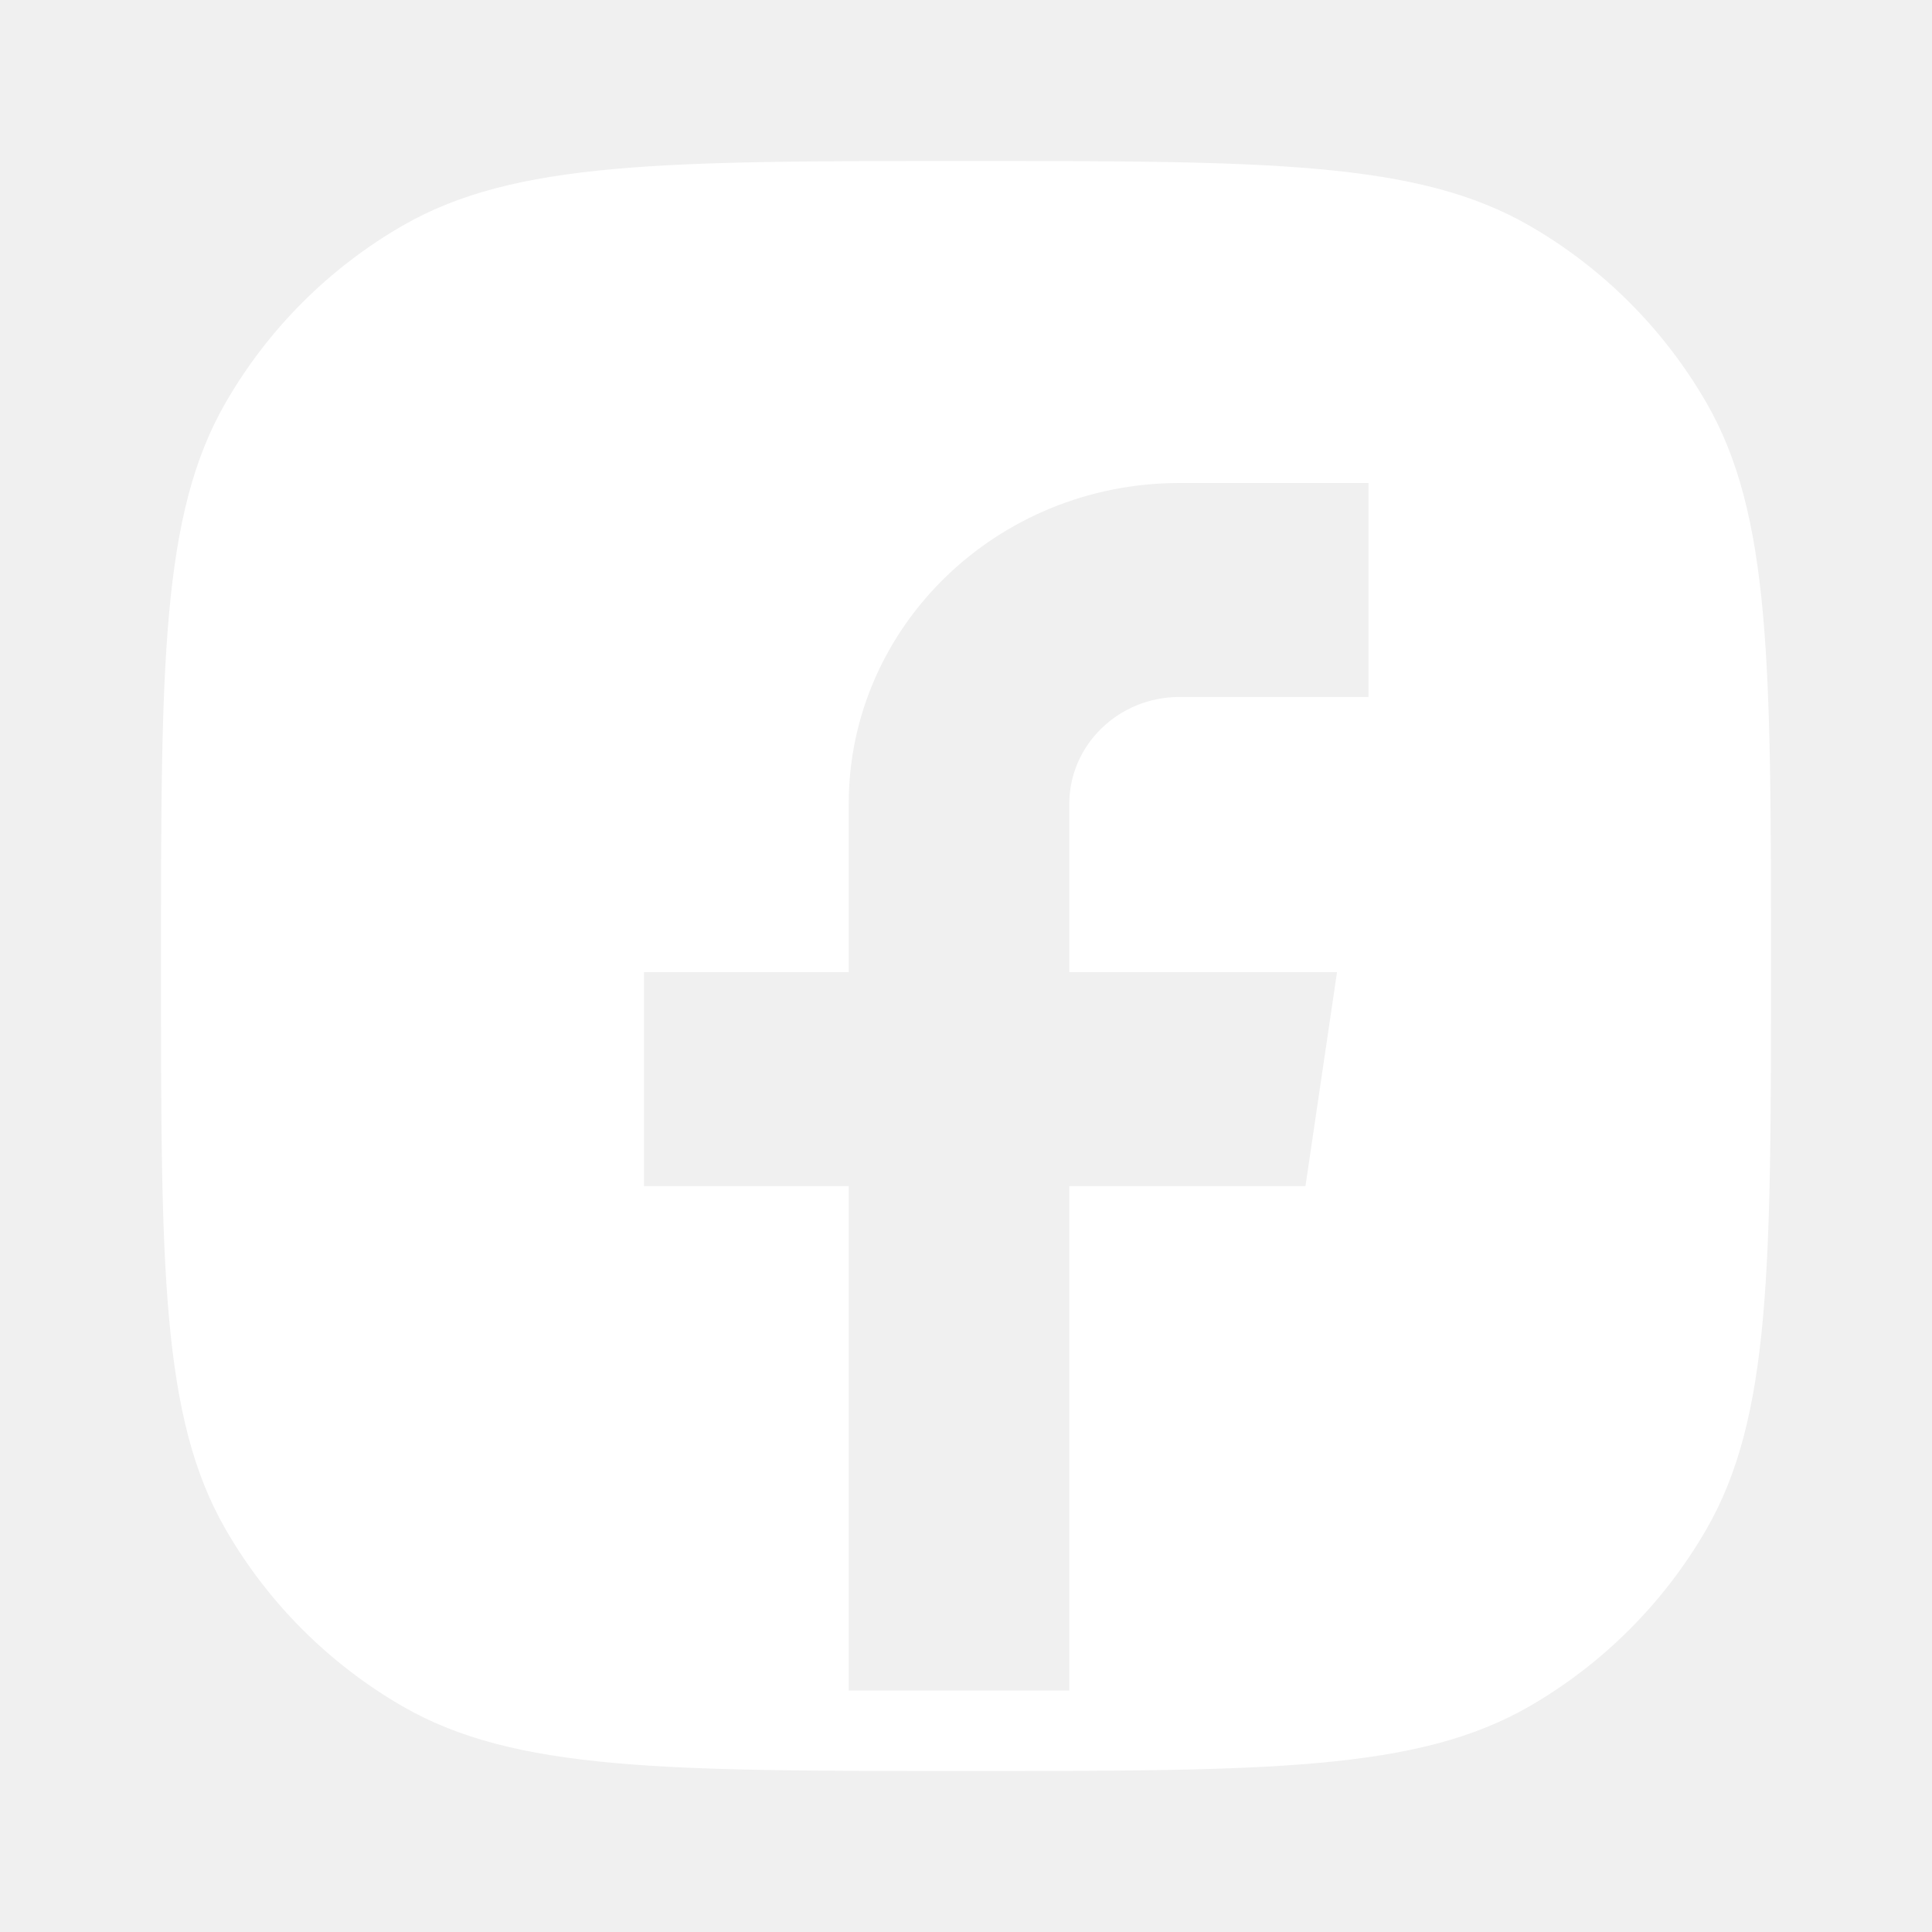
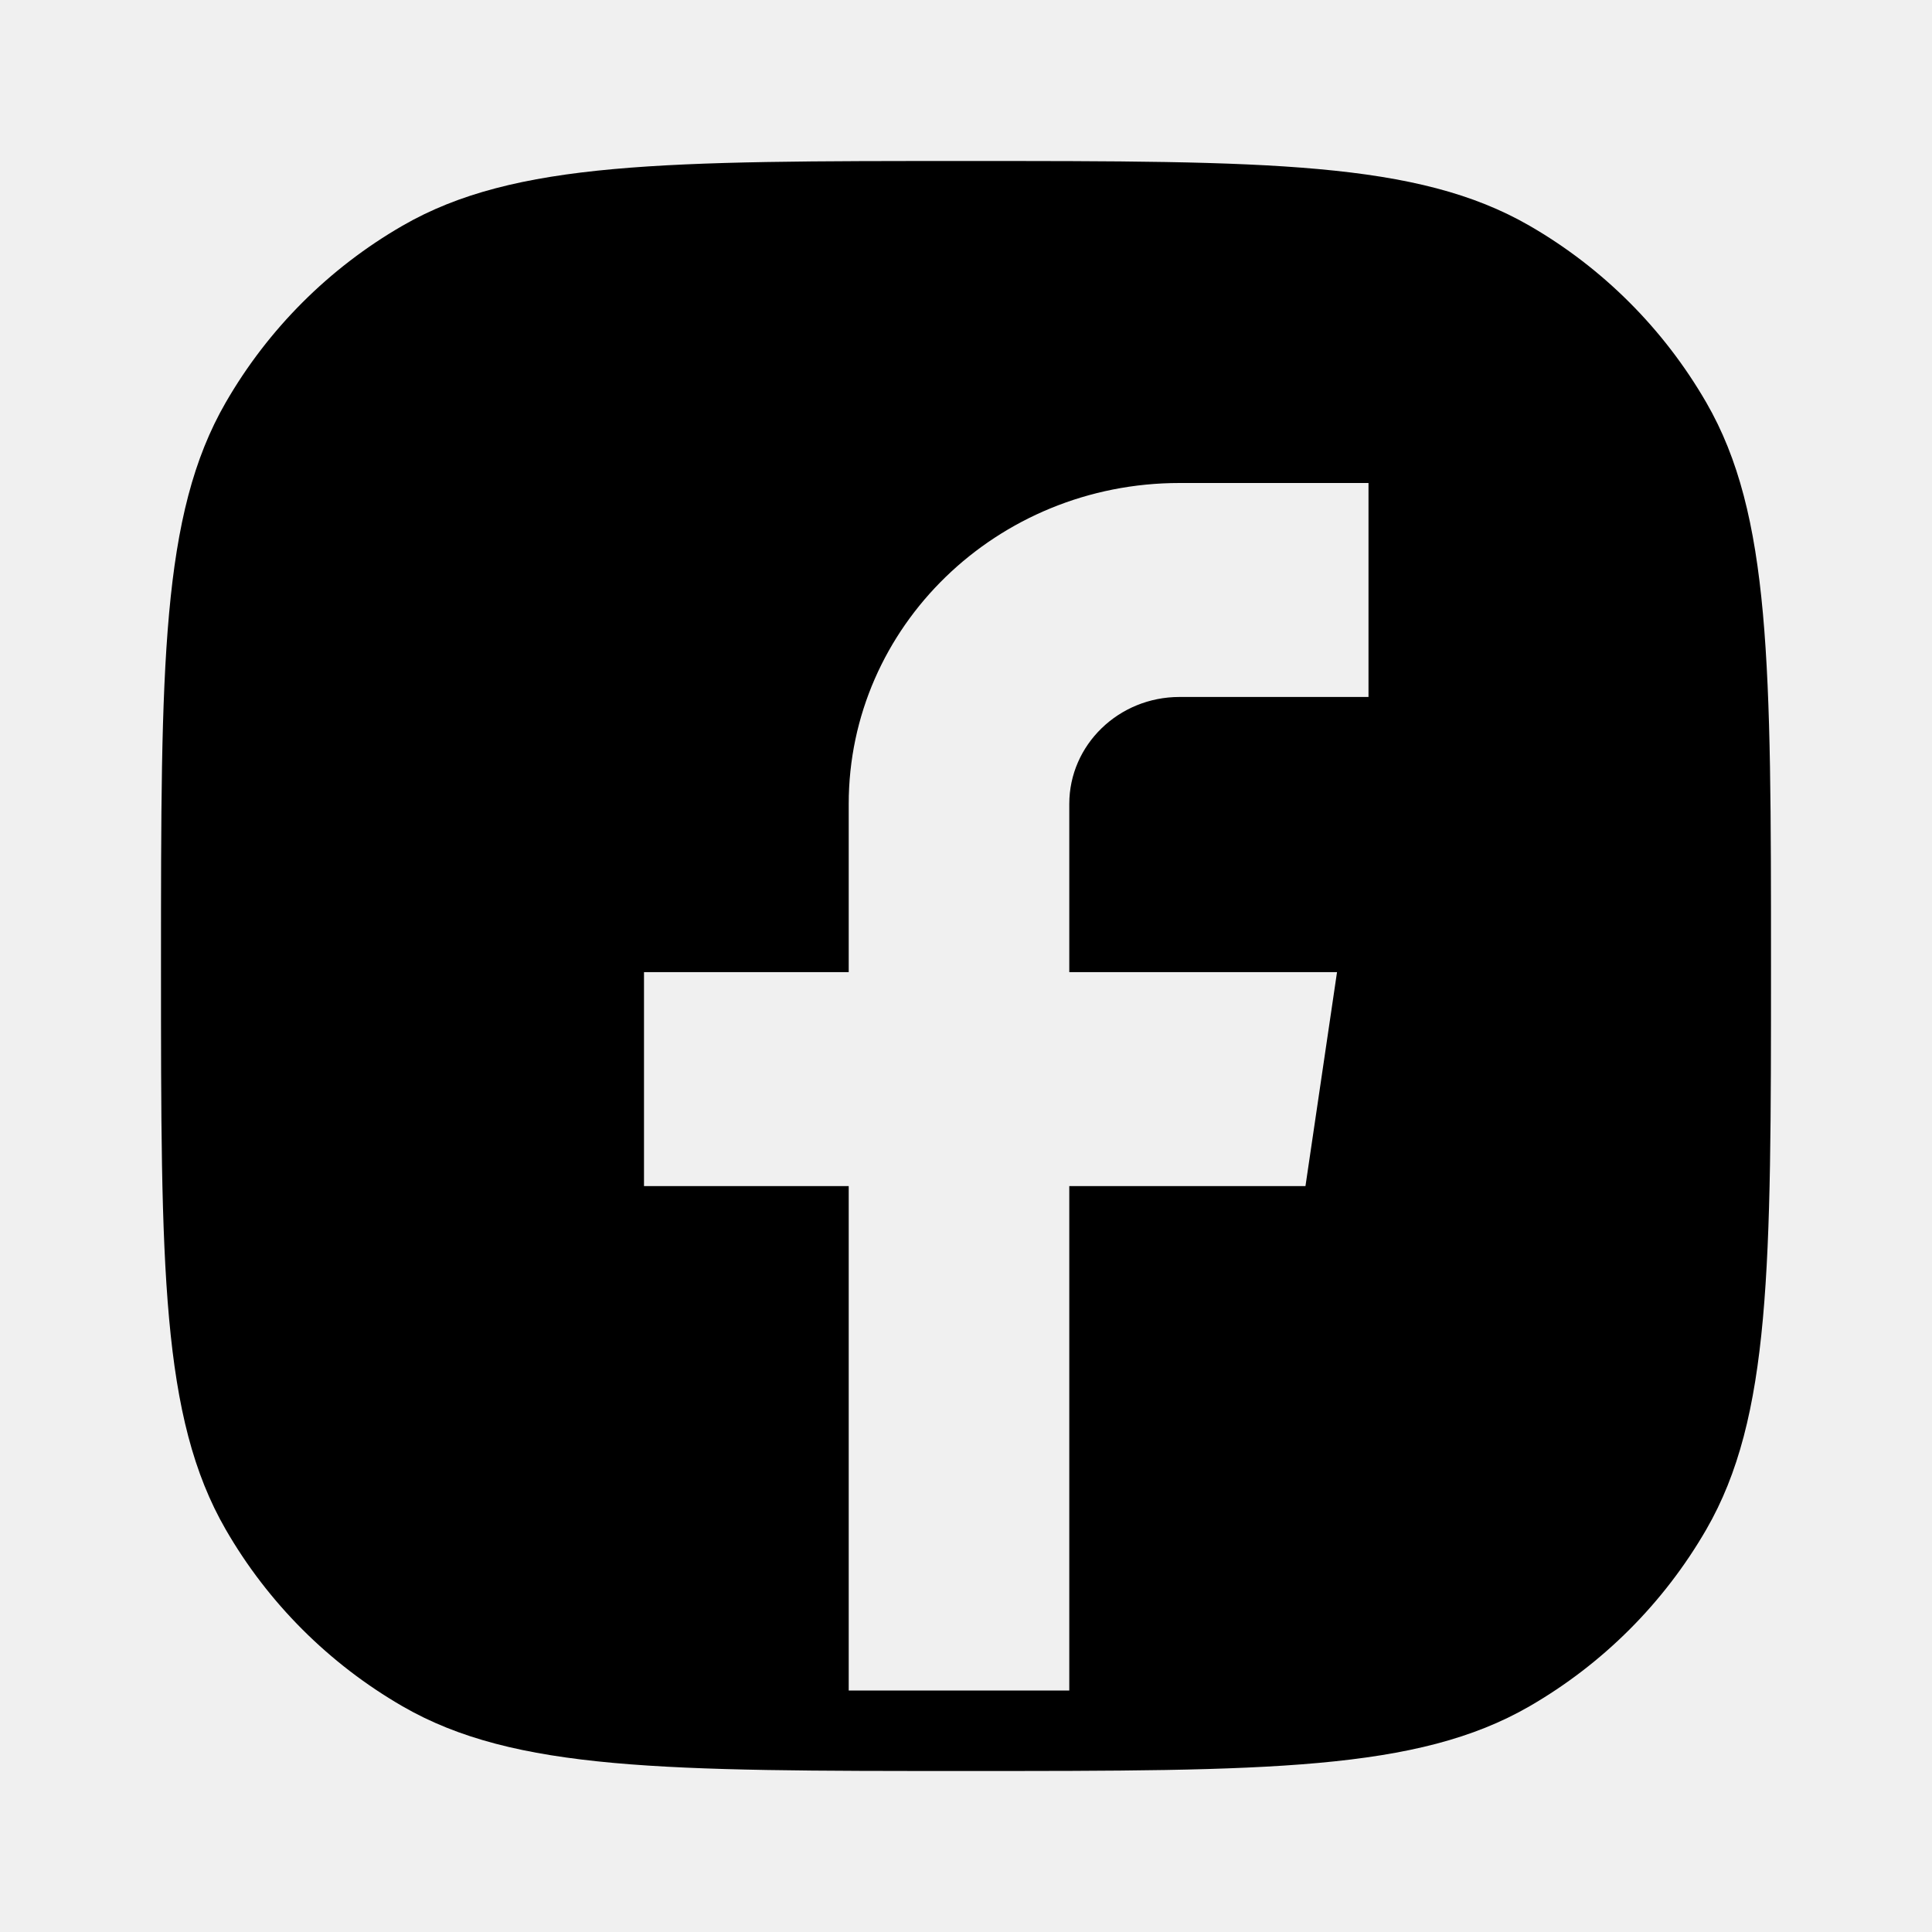
- <svg xmlns="http://www.w3.org/2000/svg" width="24" height="24" viewBox="0 0 24 24" fill="none">
-   <path fill-rule="evenodd" clip-rule="evenodd" d="M2.804 5C2 6.392 2 8.262 2 12C2 15.739 2 17.608 2.804 19C3.33 19.912 4.088 20.669 5 21.196C6.392 22 8.262 22 12 22C15.739 22 17.608 22 19 21.196C19.912 20.669 20.669 19.912 21.196 19C22 17.608 22 15.739 22 12C22 8.262 22 6.392 21.196 5C20.669 4.088 19.912 3.33 19 2.804C17.608 2 15.739 2 12 2C8.262 2 6.392 2 5 2.804C4.088 3.33 3.33 4.088 2.804 5ZM13.283 9.987C13.283 9.253 13.896 8.658 14.652 8.658H17V6H14.652C12.383 6 10.543 7.785 10.543 9.987V12.076H8V14.734H10.543V21H13.283V14.734H16.217L16.609 12.076H13.283V9.987Z" fill="white" />
+ <svg xmlns="http://www.w3.org/2000/svg" width="24" height="24" viewBox="0 0 24 24" fill="currentColor">
+   <path fill-rule="evenodd" clip-rule="evenodd" d="M2.804 5C2 6.392 2 8.262 2 12C2 15.739 2 17.608 2.804 19C3.33 19.912 4.088 20.669 5 21.196C6.392 22 8.262 22 12 22C15.739 22 17.608 22 19 21.196C19.912 20.669 20.669 19.912 21.196 19C22 17.608 22 15.739 22 12C22 8.262 22 6.392 21.196 5C20.669 4.088 19.912 3.33 19 2.804C17.608 2 15.739 2 12 2C8.262 2 6.392 2 5 2.804C4.088 3.33 3.33 4.088 2.804 5ZM13.283 9.987C13.283 9.253 13.896 8.658 14.652 8.658H17V6H14.652C12.383 6 10.543 7.785 10.543 9.987V12.076H8V14.734H10.543V21H13.283V14.734H16.217L16.609 12.076H13.283V9.987Z" fill="currentColor" />
</svg>
